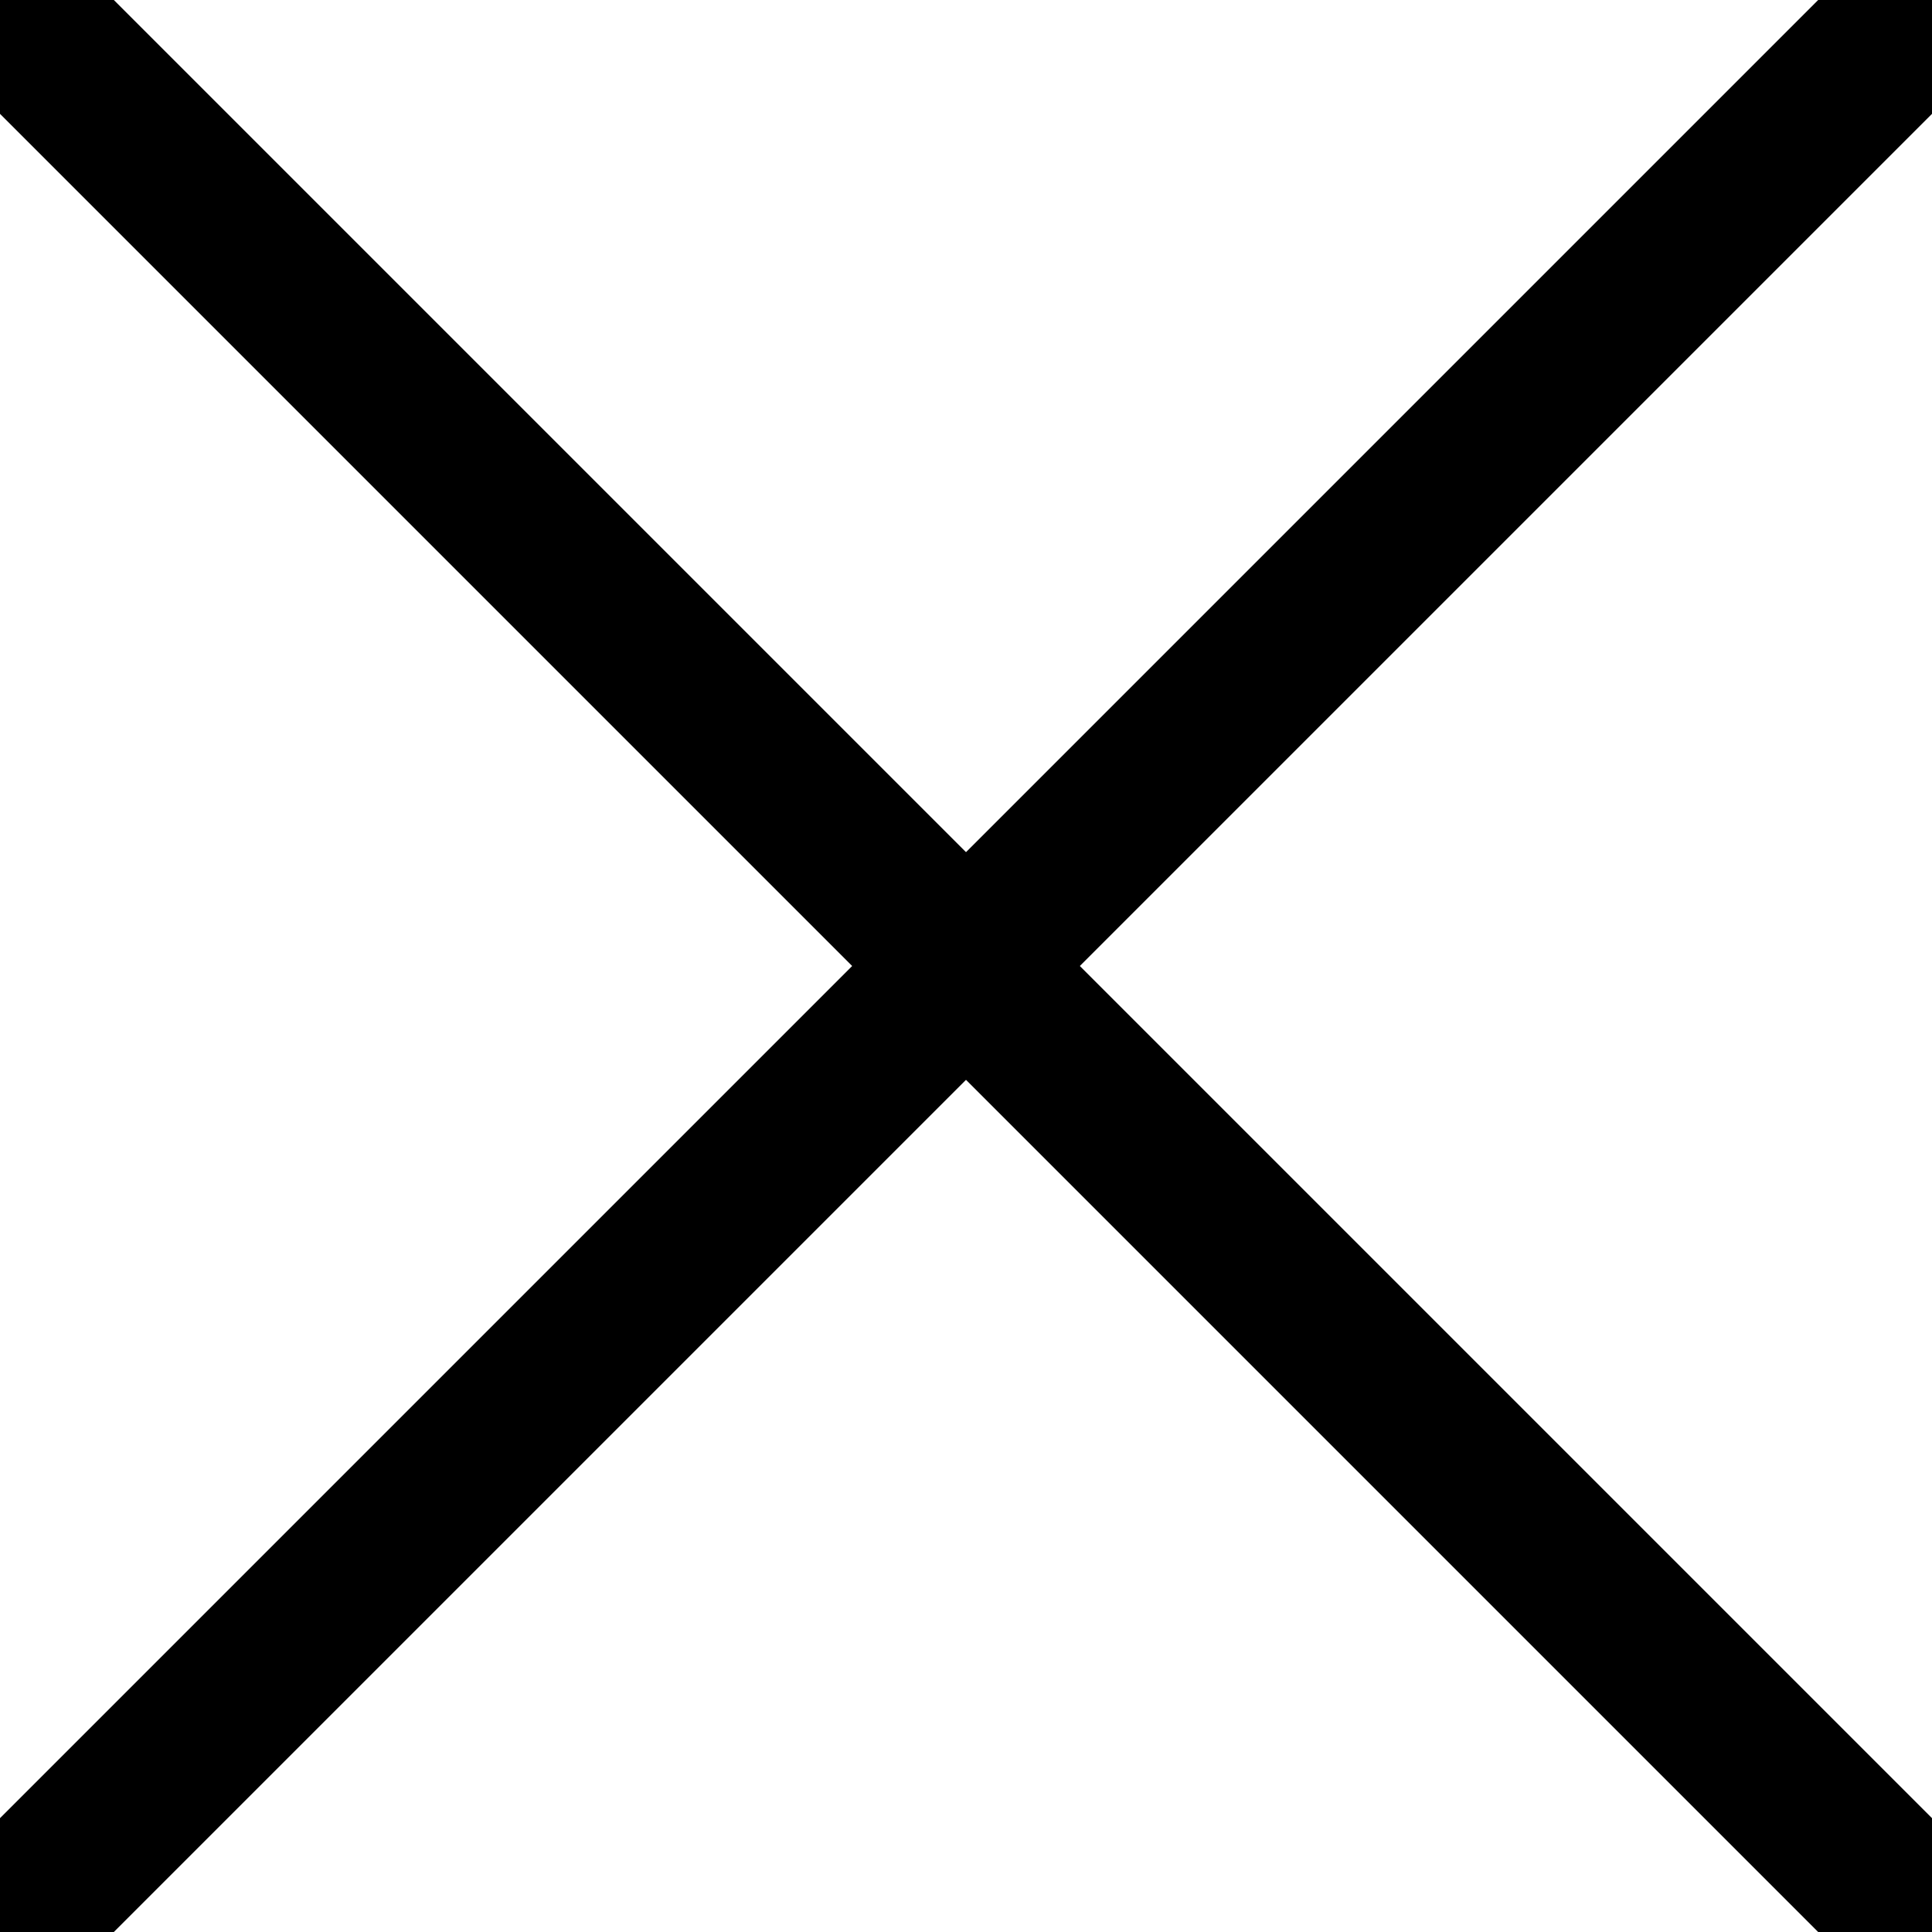
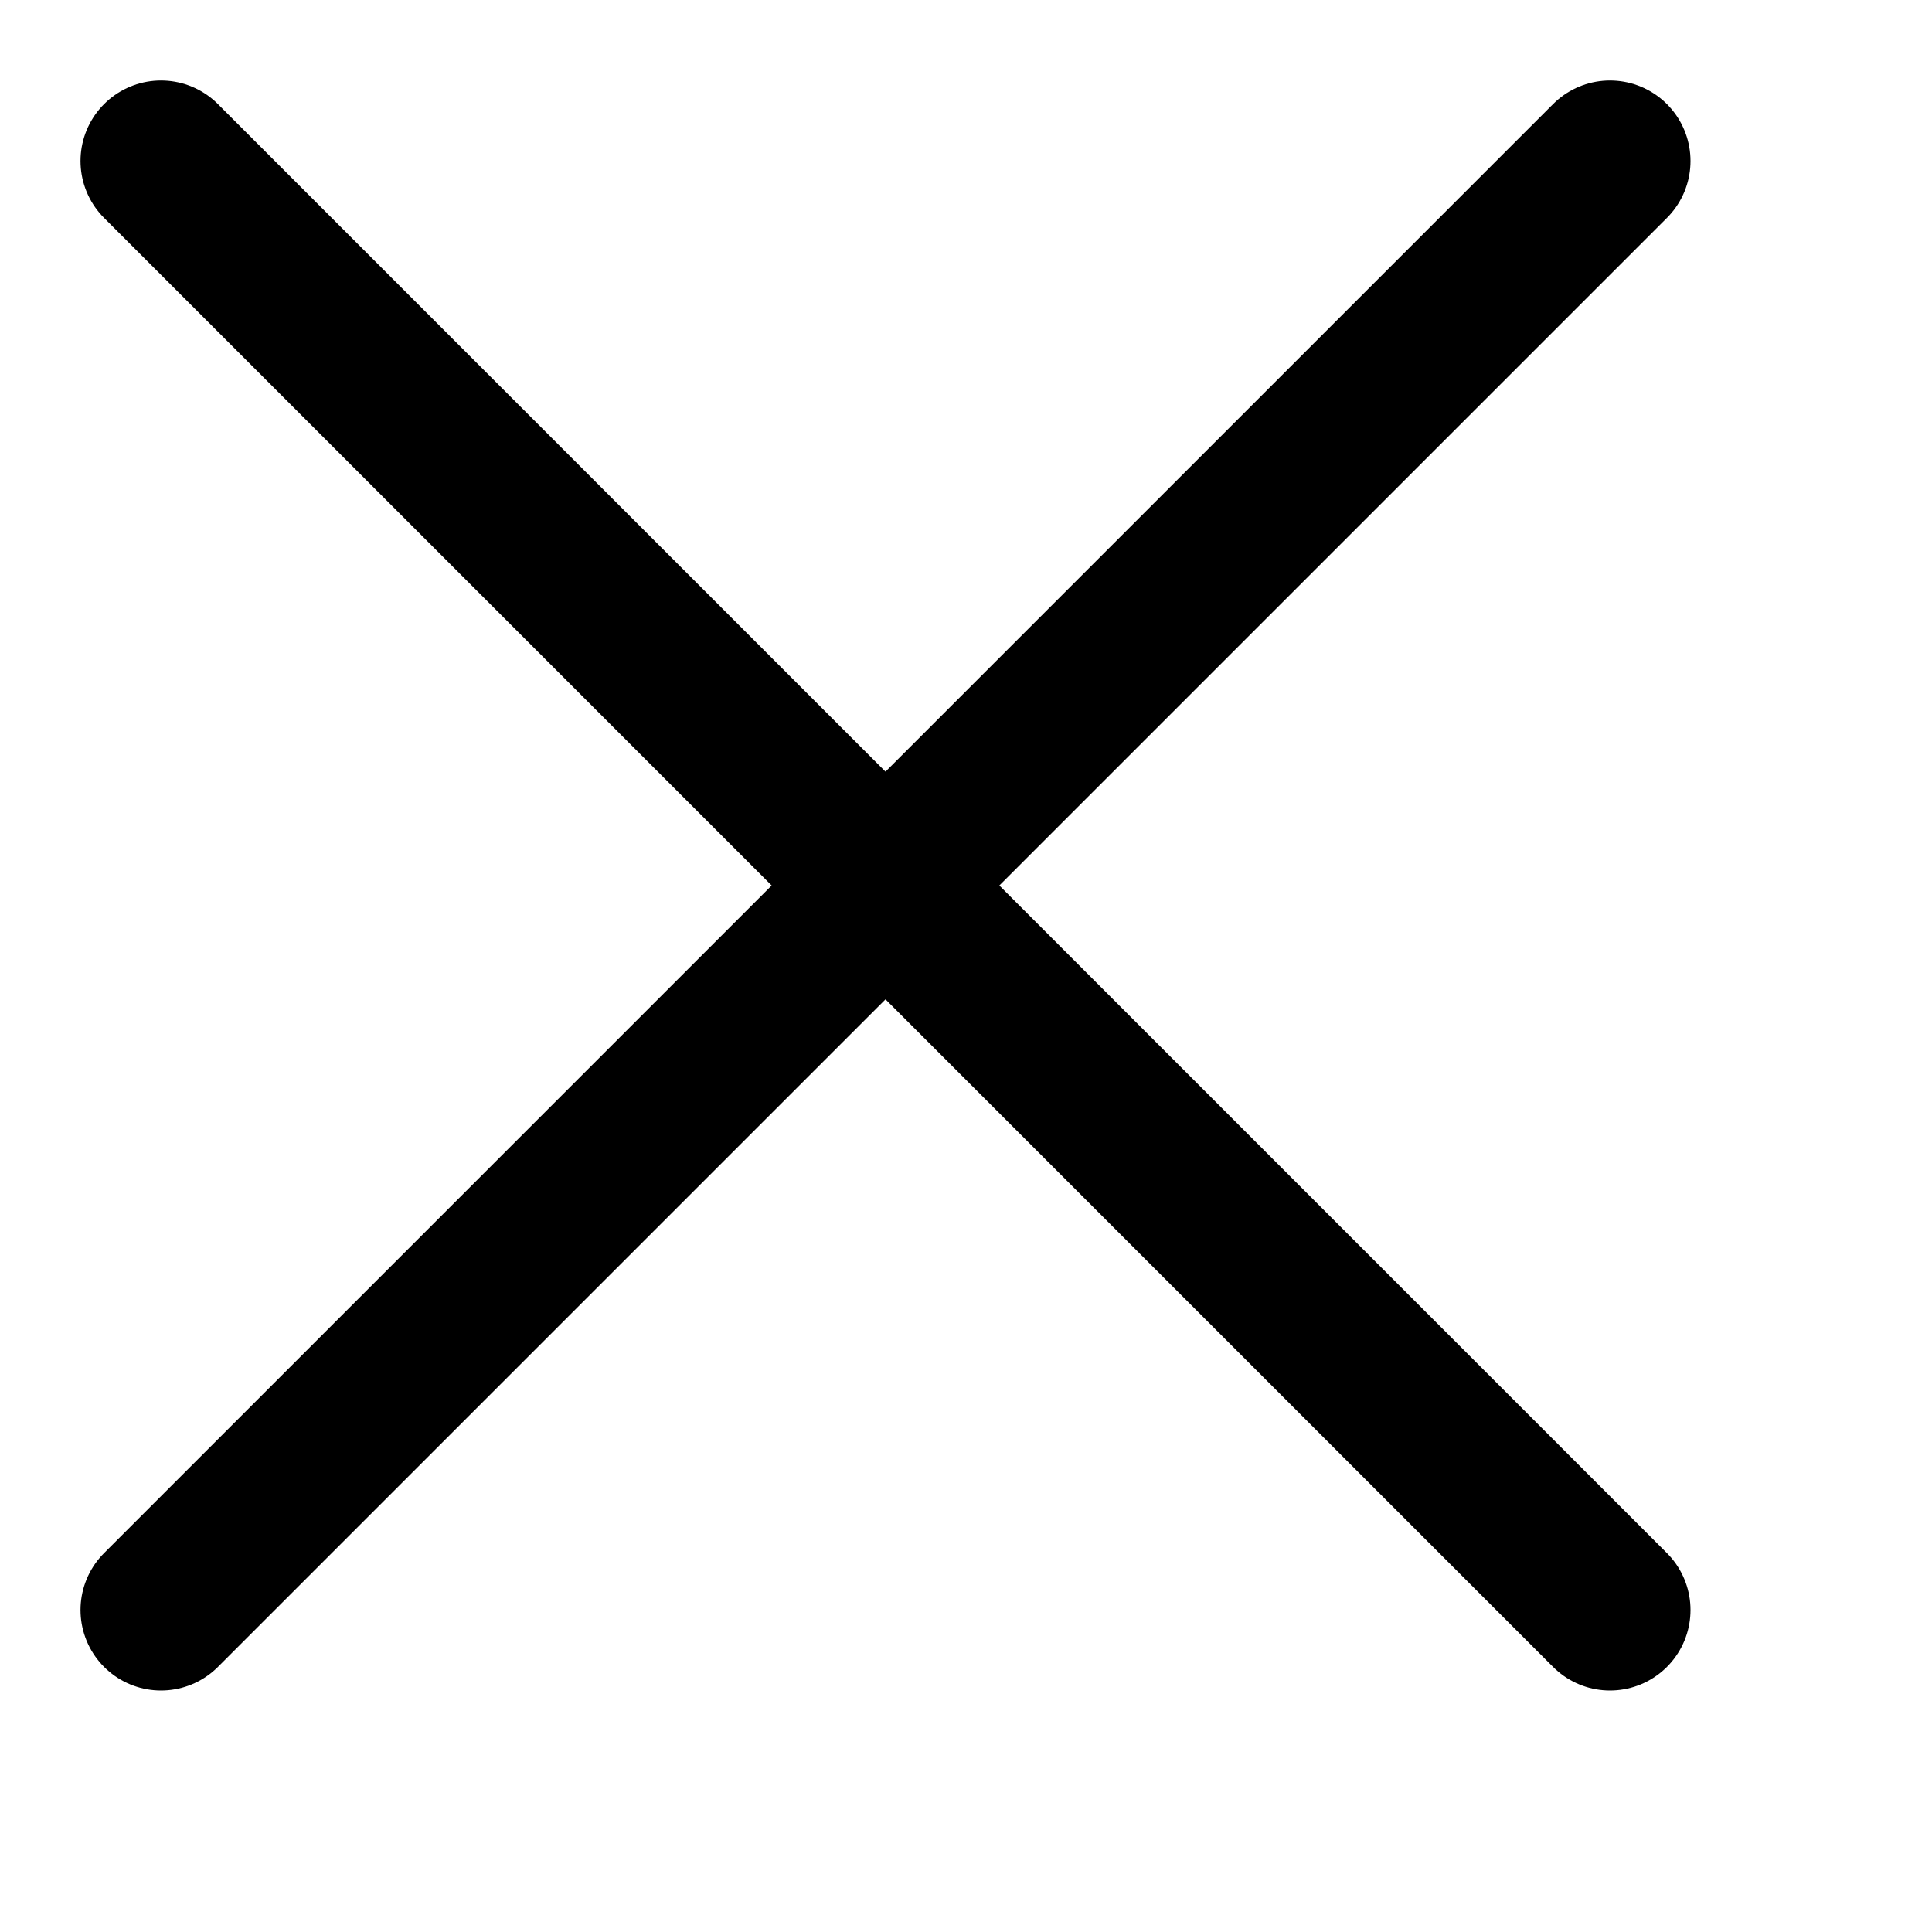
- <svg xmlns="http://www.w3.org/2000/svg" fill="none" height="24" stroke-width="2" viewBox="0 0 24 24" width="24" stroke="currentColor">
-   <line x1="0" y1="0" x2="24" y2="24" stroke-linecap="round" />
-   <line x1="24" y1="0" x2="0" y2="24" stroke-linecap="round" />
+ <svg xmlns="http://www.w3.org/2000/svg" fill="none" height="20" stroke-width="2" viewBox="0 0 24 24" width="20" stroke="currentColor">
+   <line x1="2" y1="2" x2="20" y2="20" stroke-linecap="round" />
+   <line x1="20" y1="2" x2="2" y2="20" stroke-linecap="round" />
</svg>
